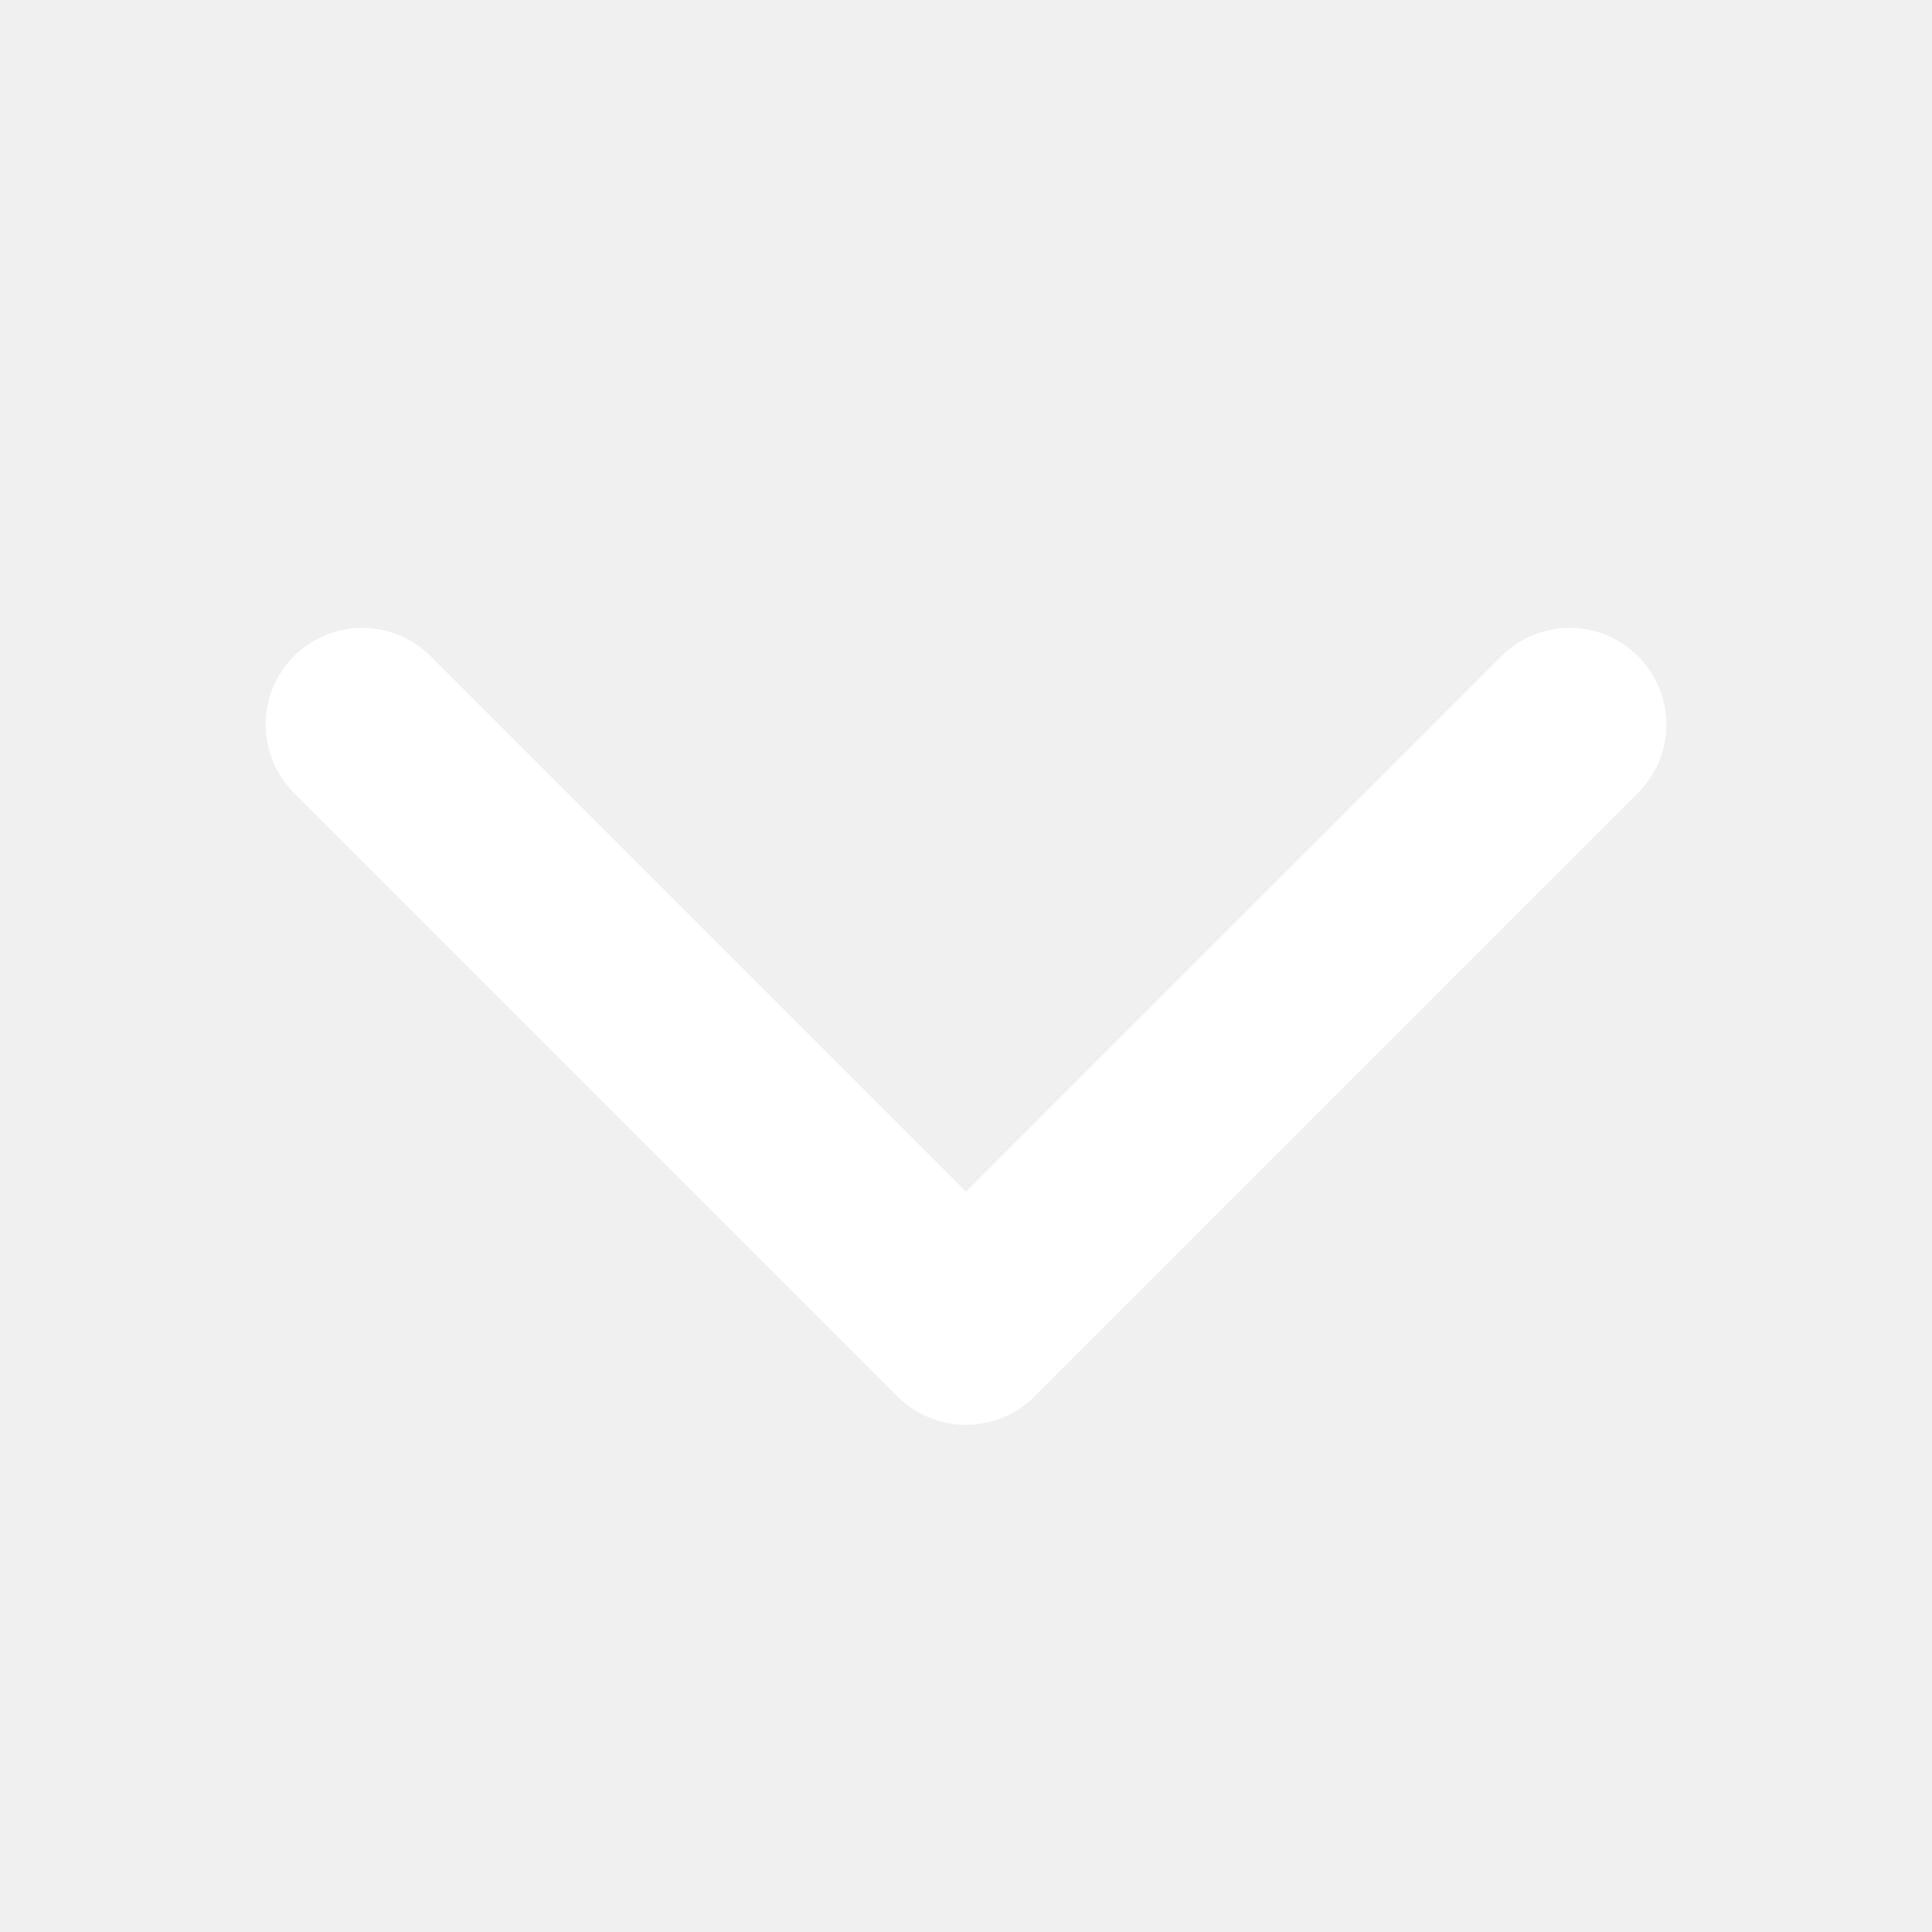
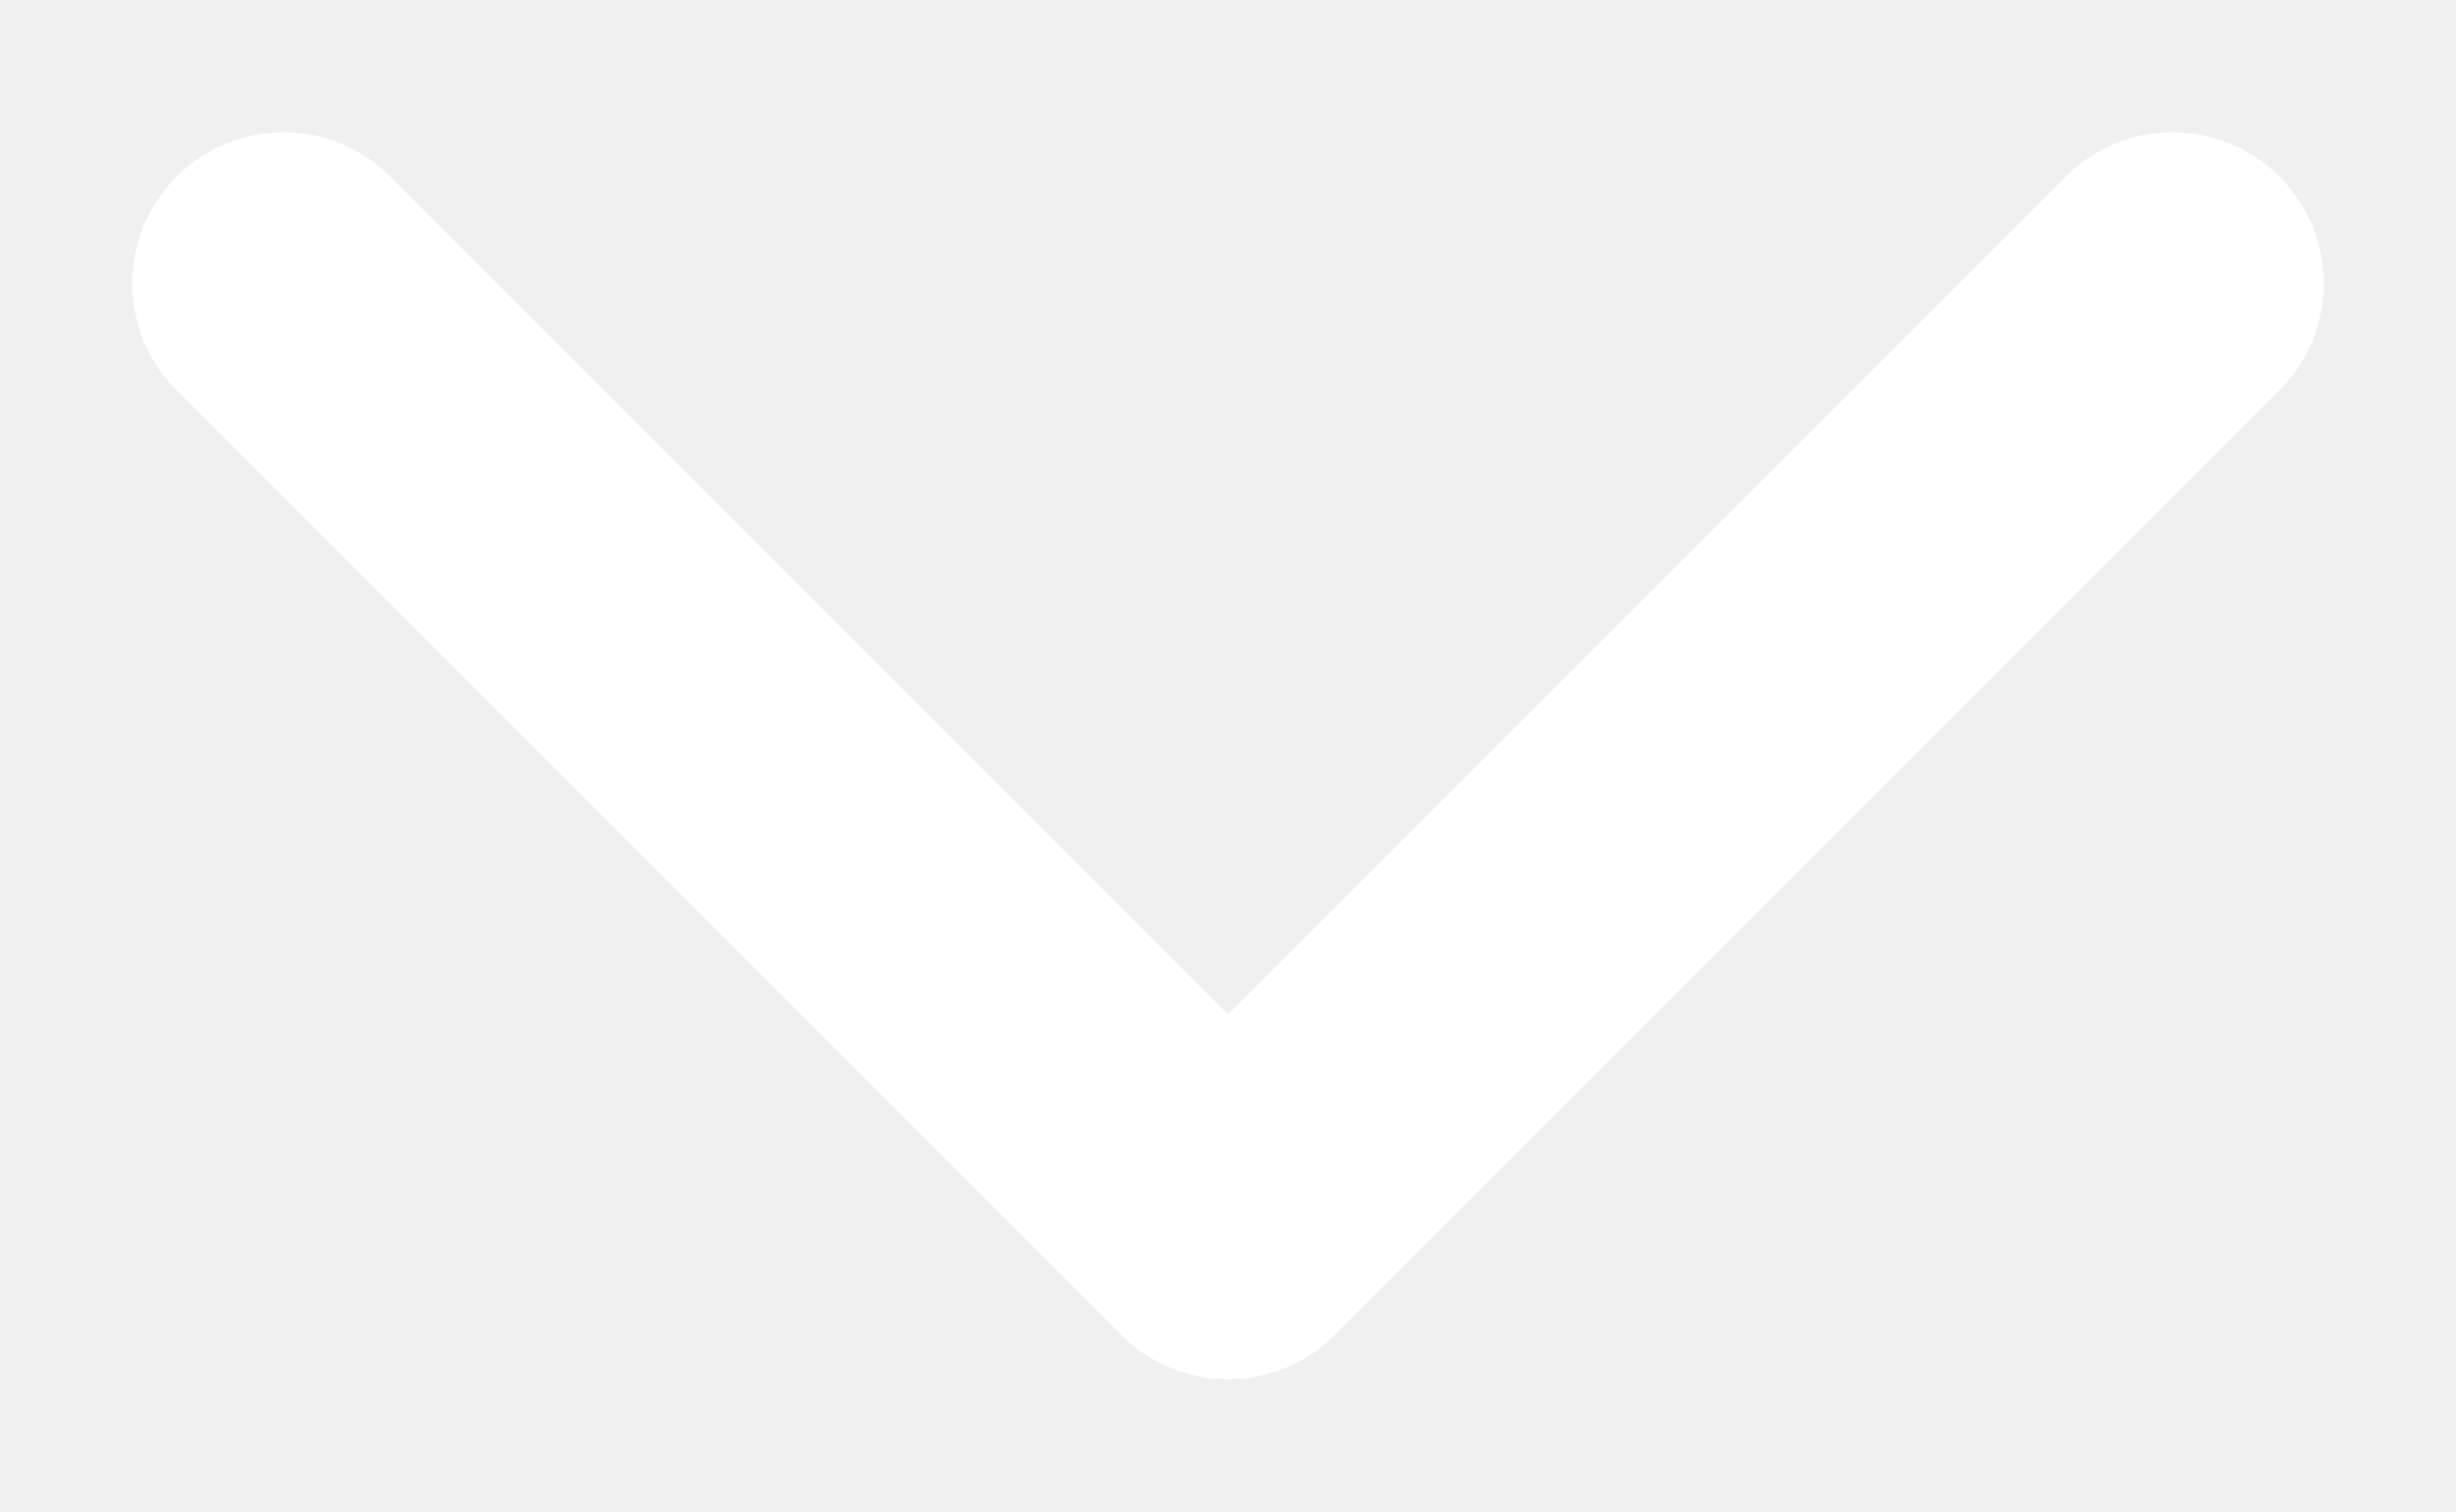
- <svg xmlns="http://www.w3.org/2000/svg" width="16" height="16" viewBox="0 0 16 16" fill="none">
-   <mask id="mask0_2_1773" style="mask-type:alpha" maskUnits="userSpaceOnUse" x="0" y="0" width="16" height="16">
-     <rect width="16" height="16" fill="#C4C4C4" />
-   </mask>
-   <g mask="url(#mask0_2_1773)">
-     <path d="M3 6L8 11L13 6" stroke="white" stroke-width="1.6" stroke-linecap="round" stroke-linejoin="round" />
-   </g>
+ <svg xmlns="http://www.w3.org/2000/svg" width="13" height="8" viewBox="0 0 13 8" fill="none">
+   <path d="M1.5 1.5L6.5 6.5L11.5 1.5" stroke="#fff" stroke-width="1.6" stroke-linecap="round" stroke-linejoin="round" />
</svg>
